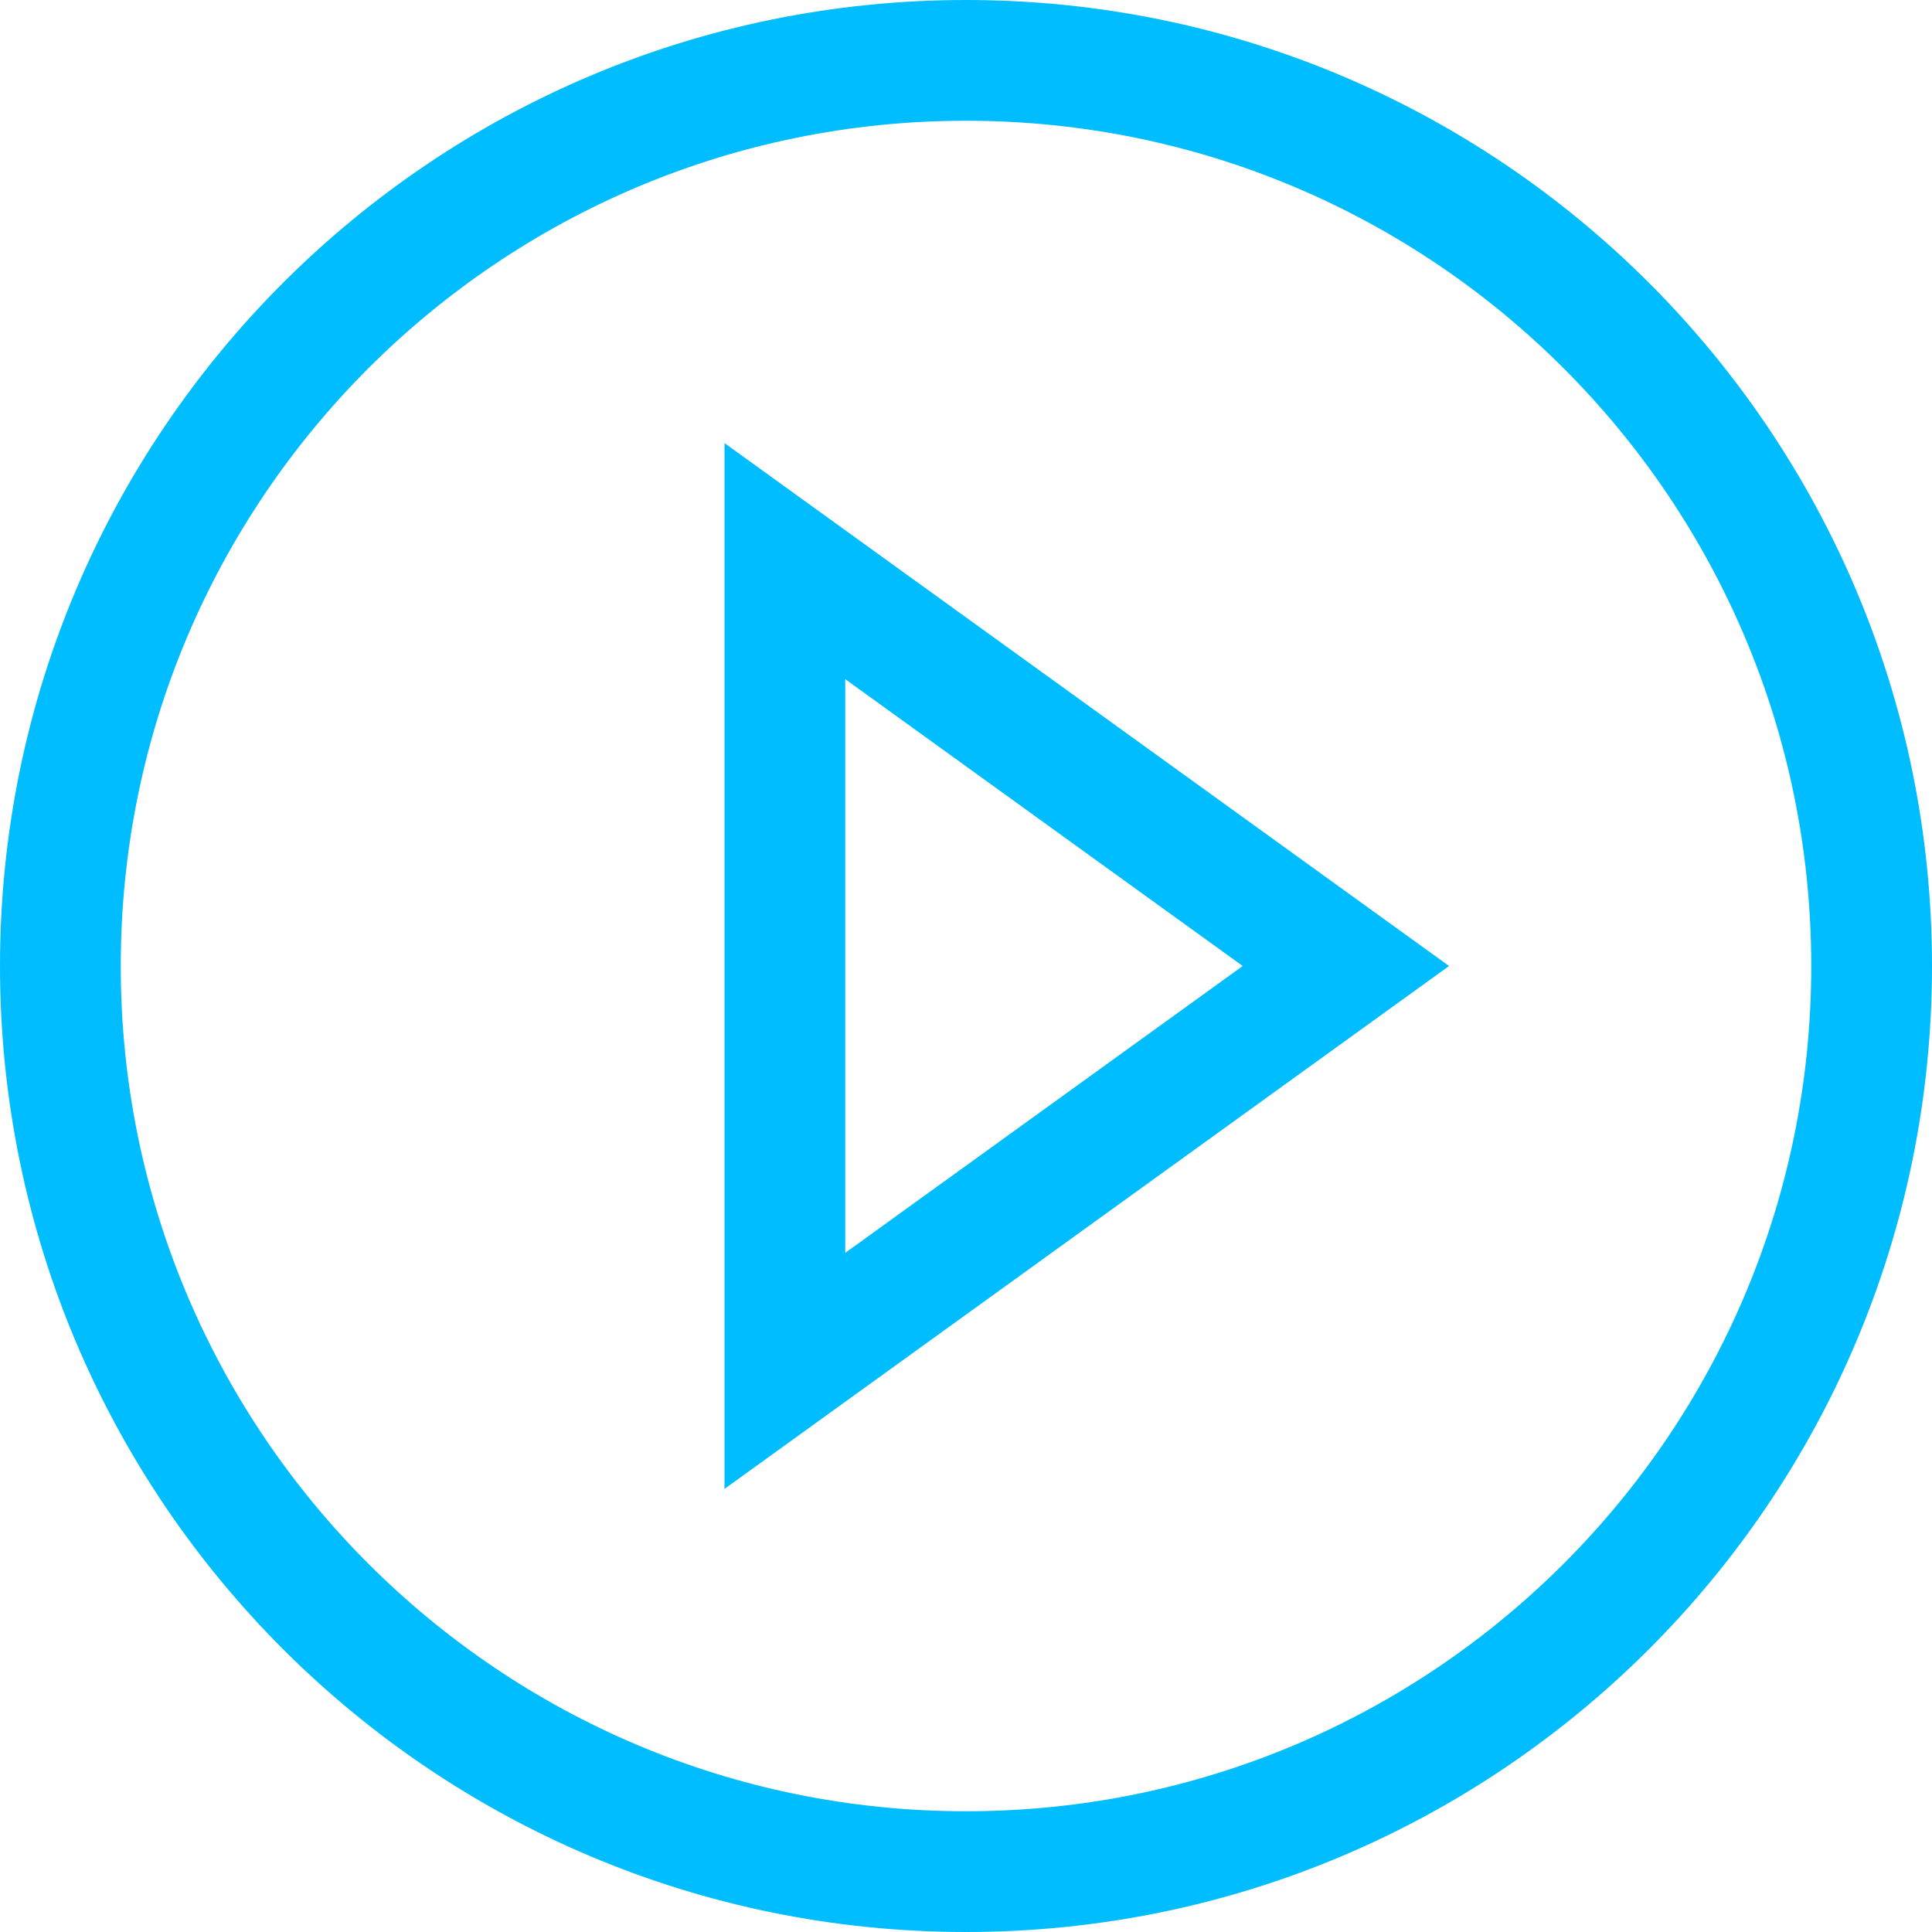
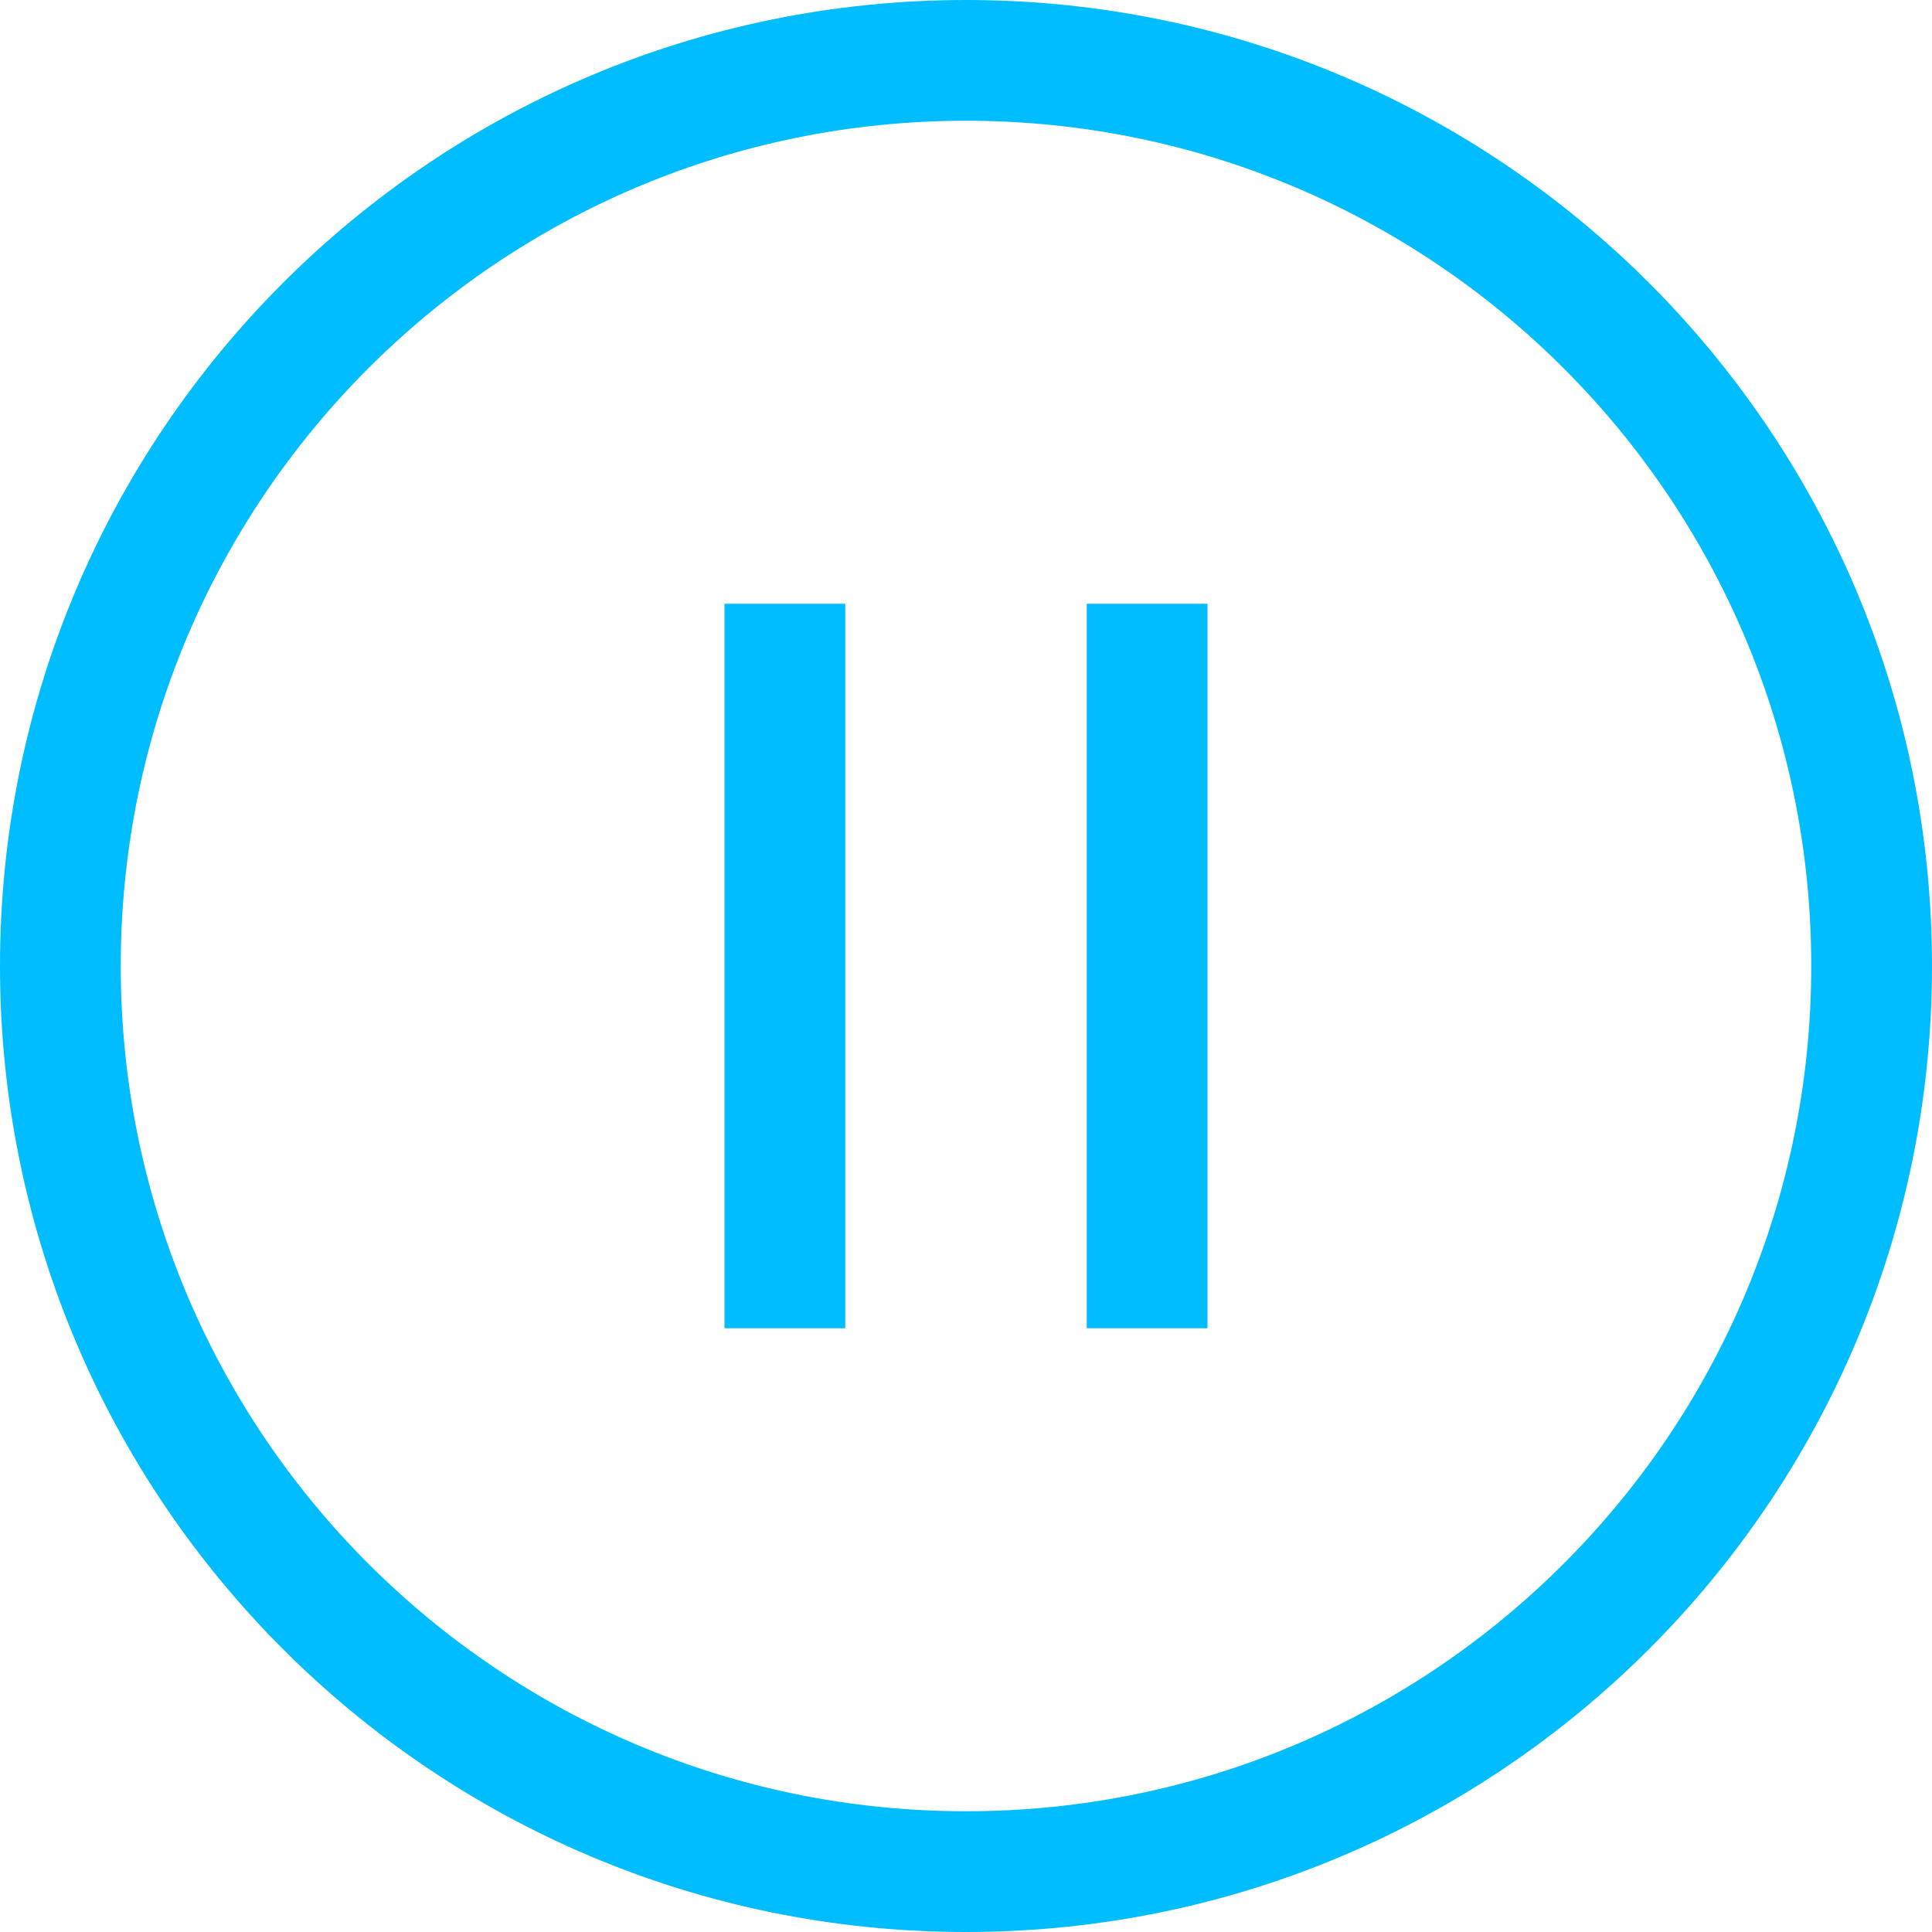
<svg xmlns="http://www.w3.org/2000/svg" width="16" height="16" viewBox="0 0 16 16" fill="none">
  <circle cx="8" cy="8" r="7.5" stroke="#00BDFF" />
-   <path d="M6.5 4.647L11.146 8L6.5 11.353L6.5 4.647Z" stroke="#00BDFF" />
+   <line x1="6.5" y1="5" x2="6.5" y2="11" stroke="#00BDFF" />
+   <line x1="9.5" y1="5" x2="9.5" y2="11" stroke="#00BDFF" />
</svg>
